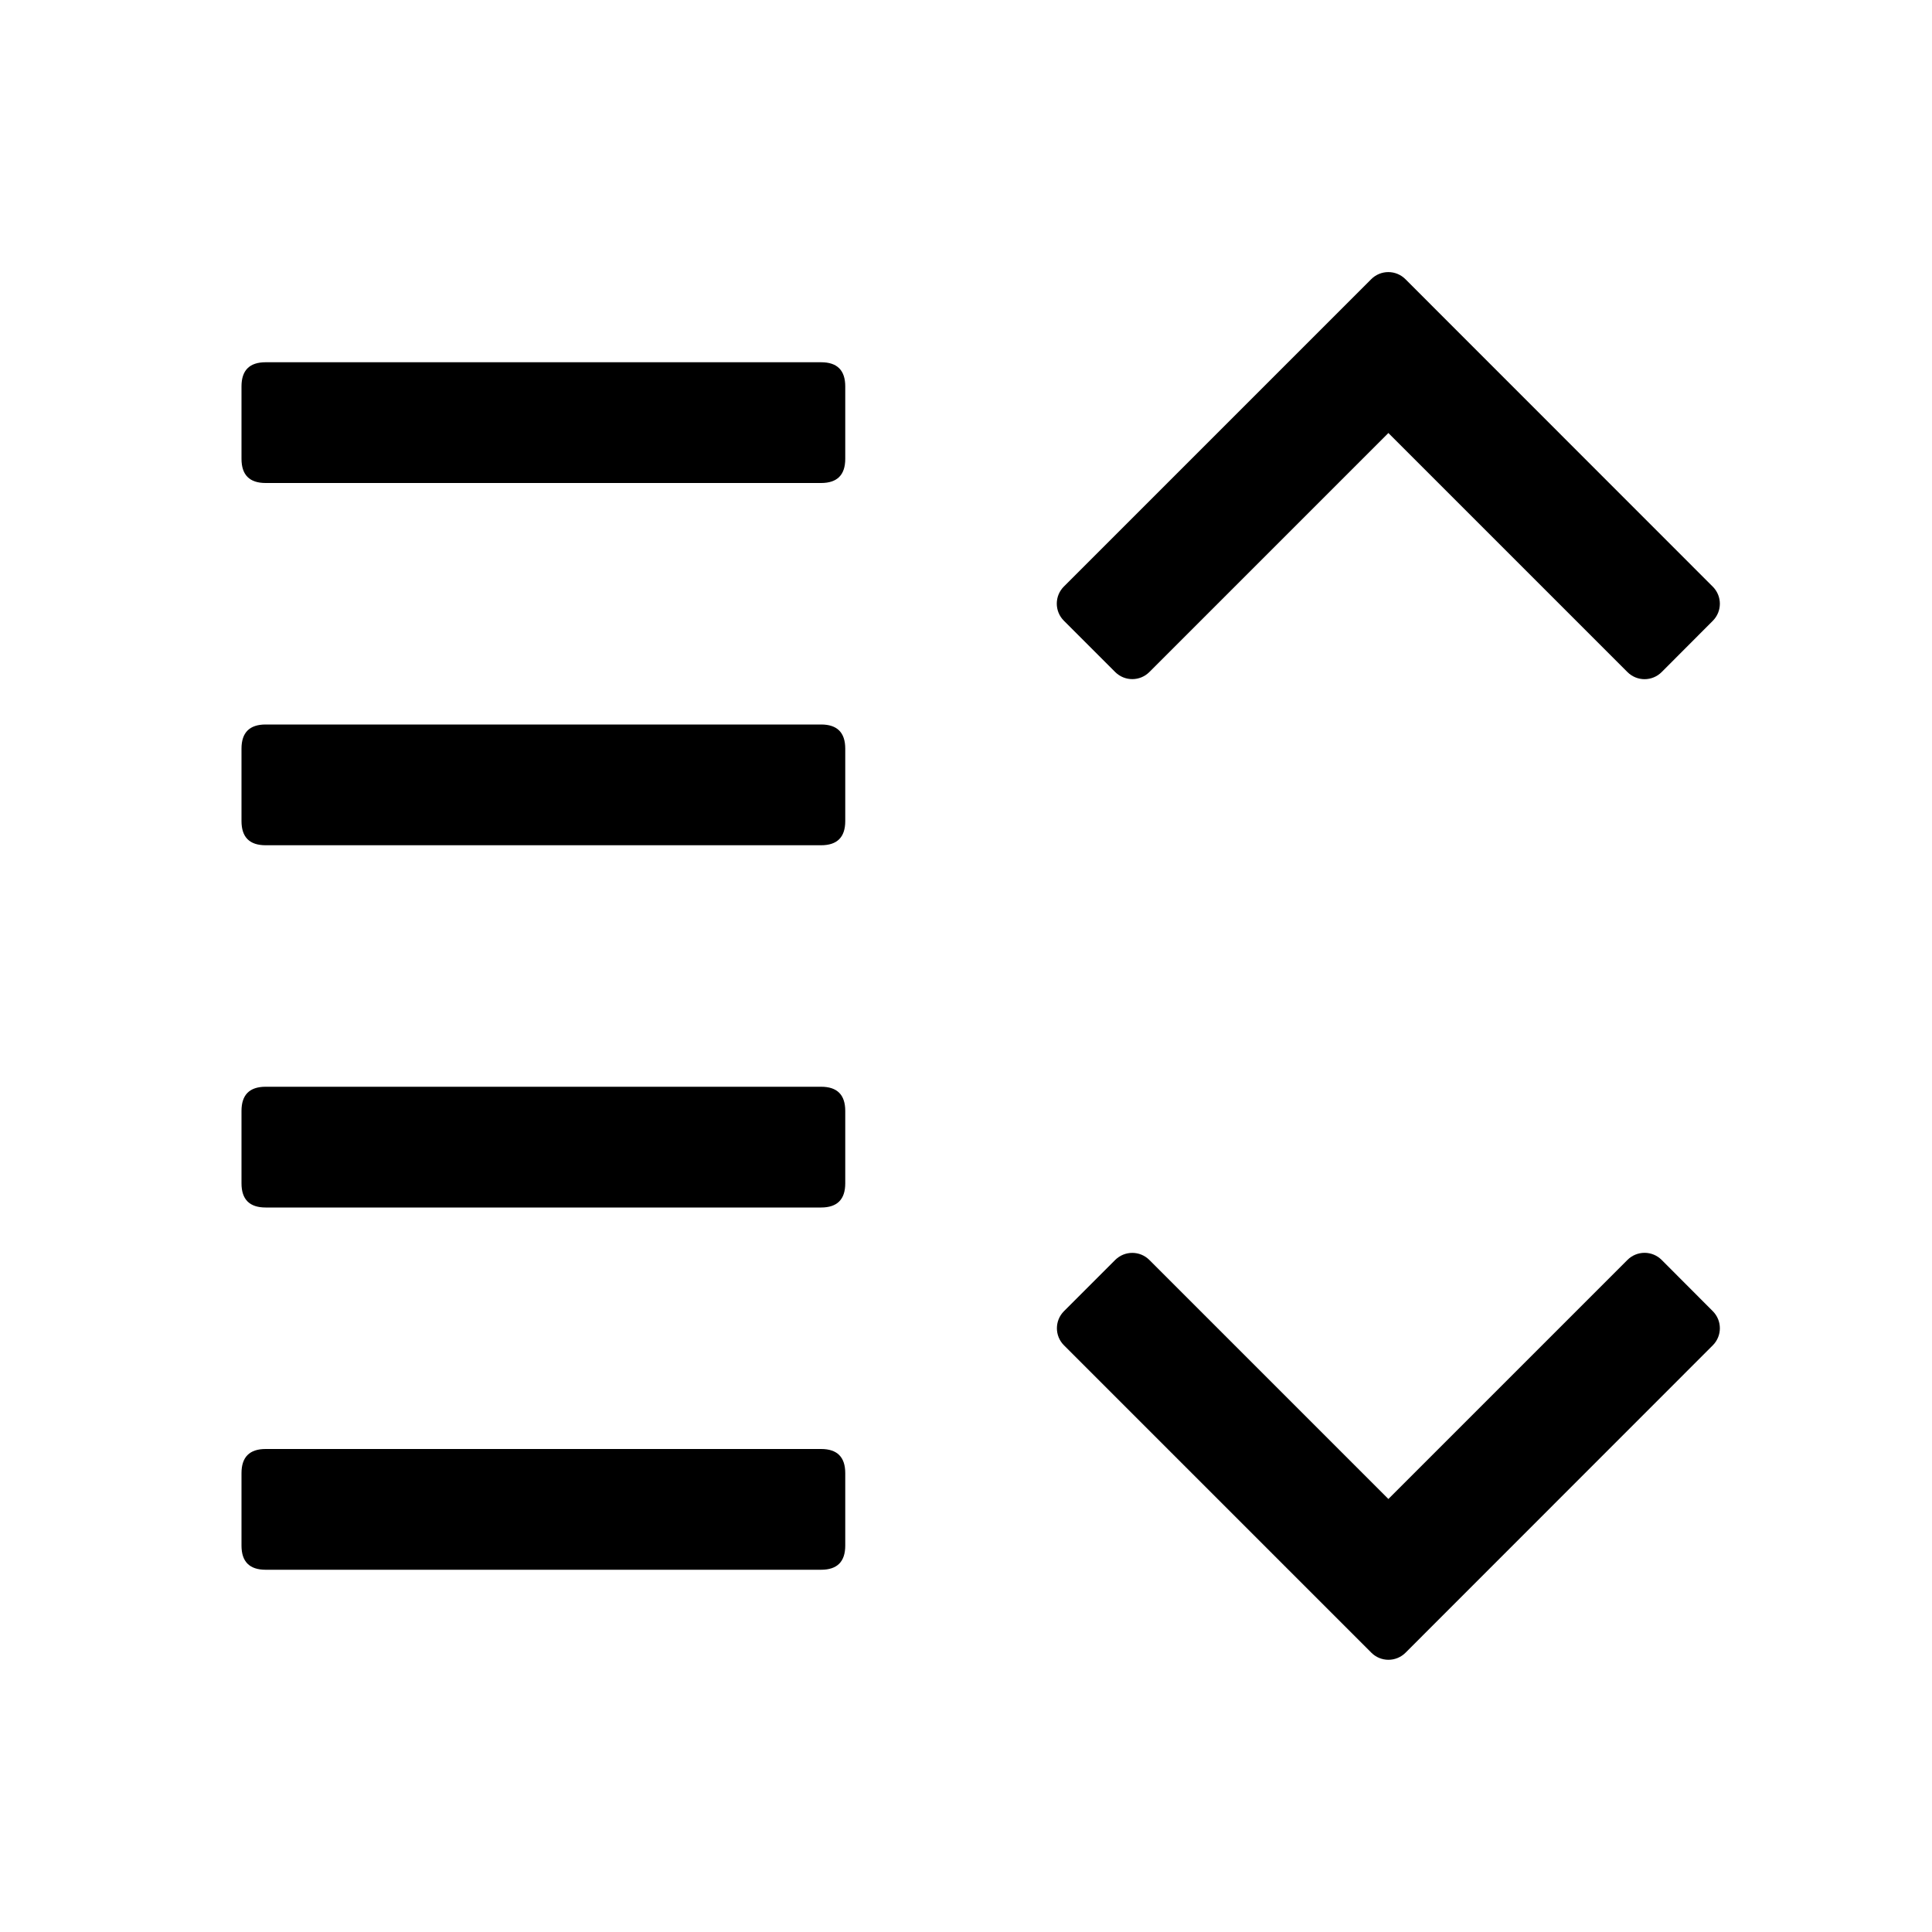
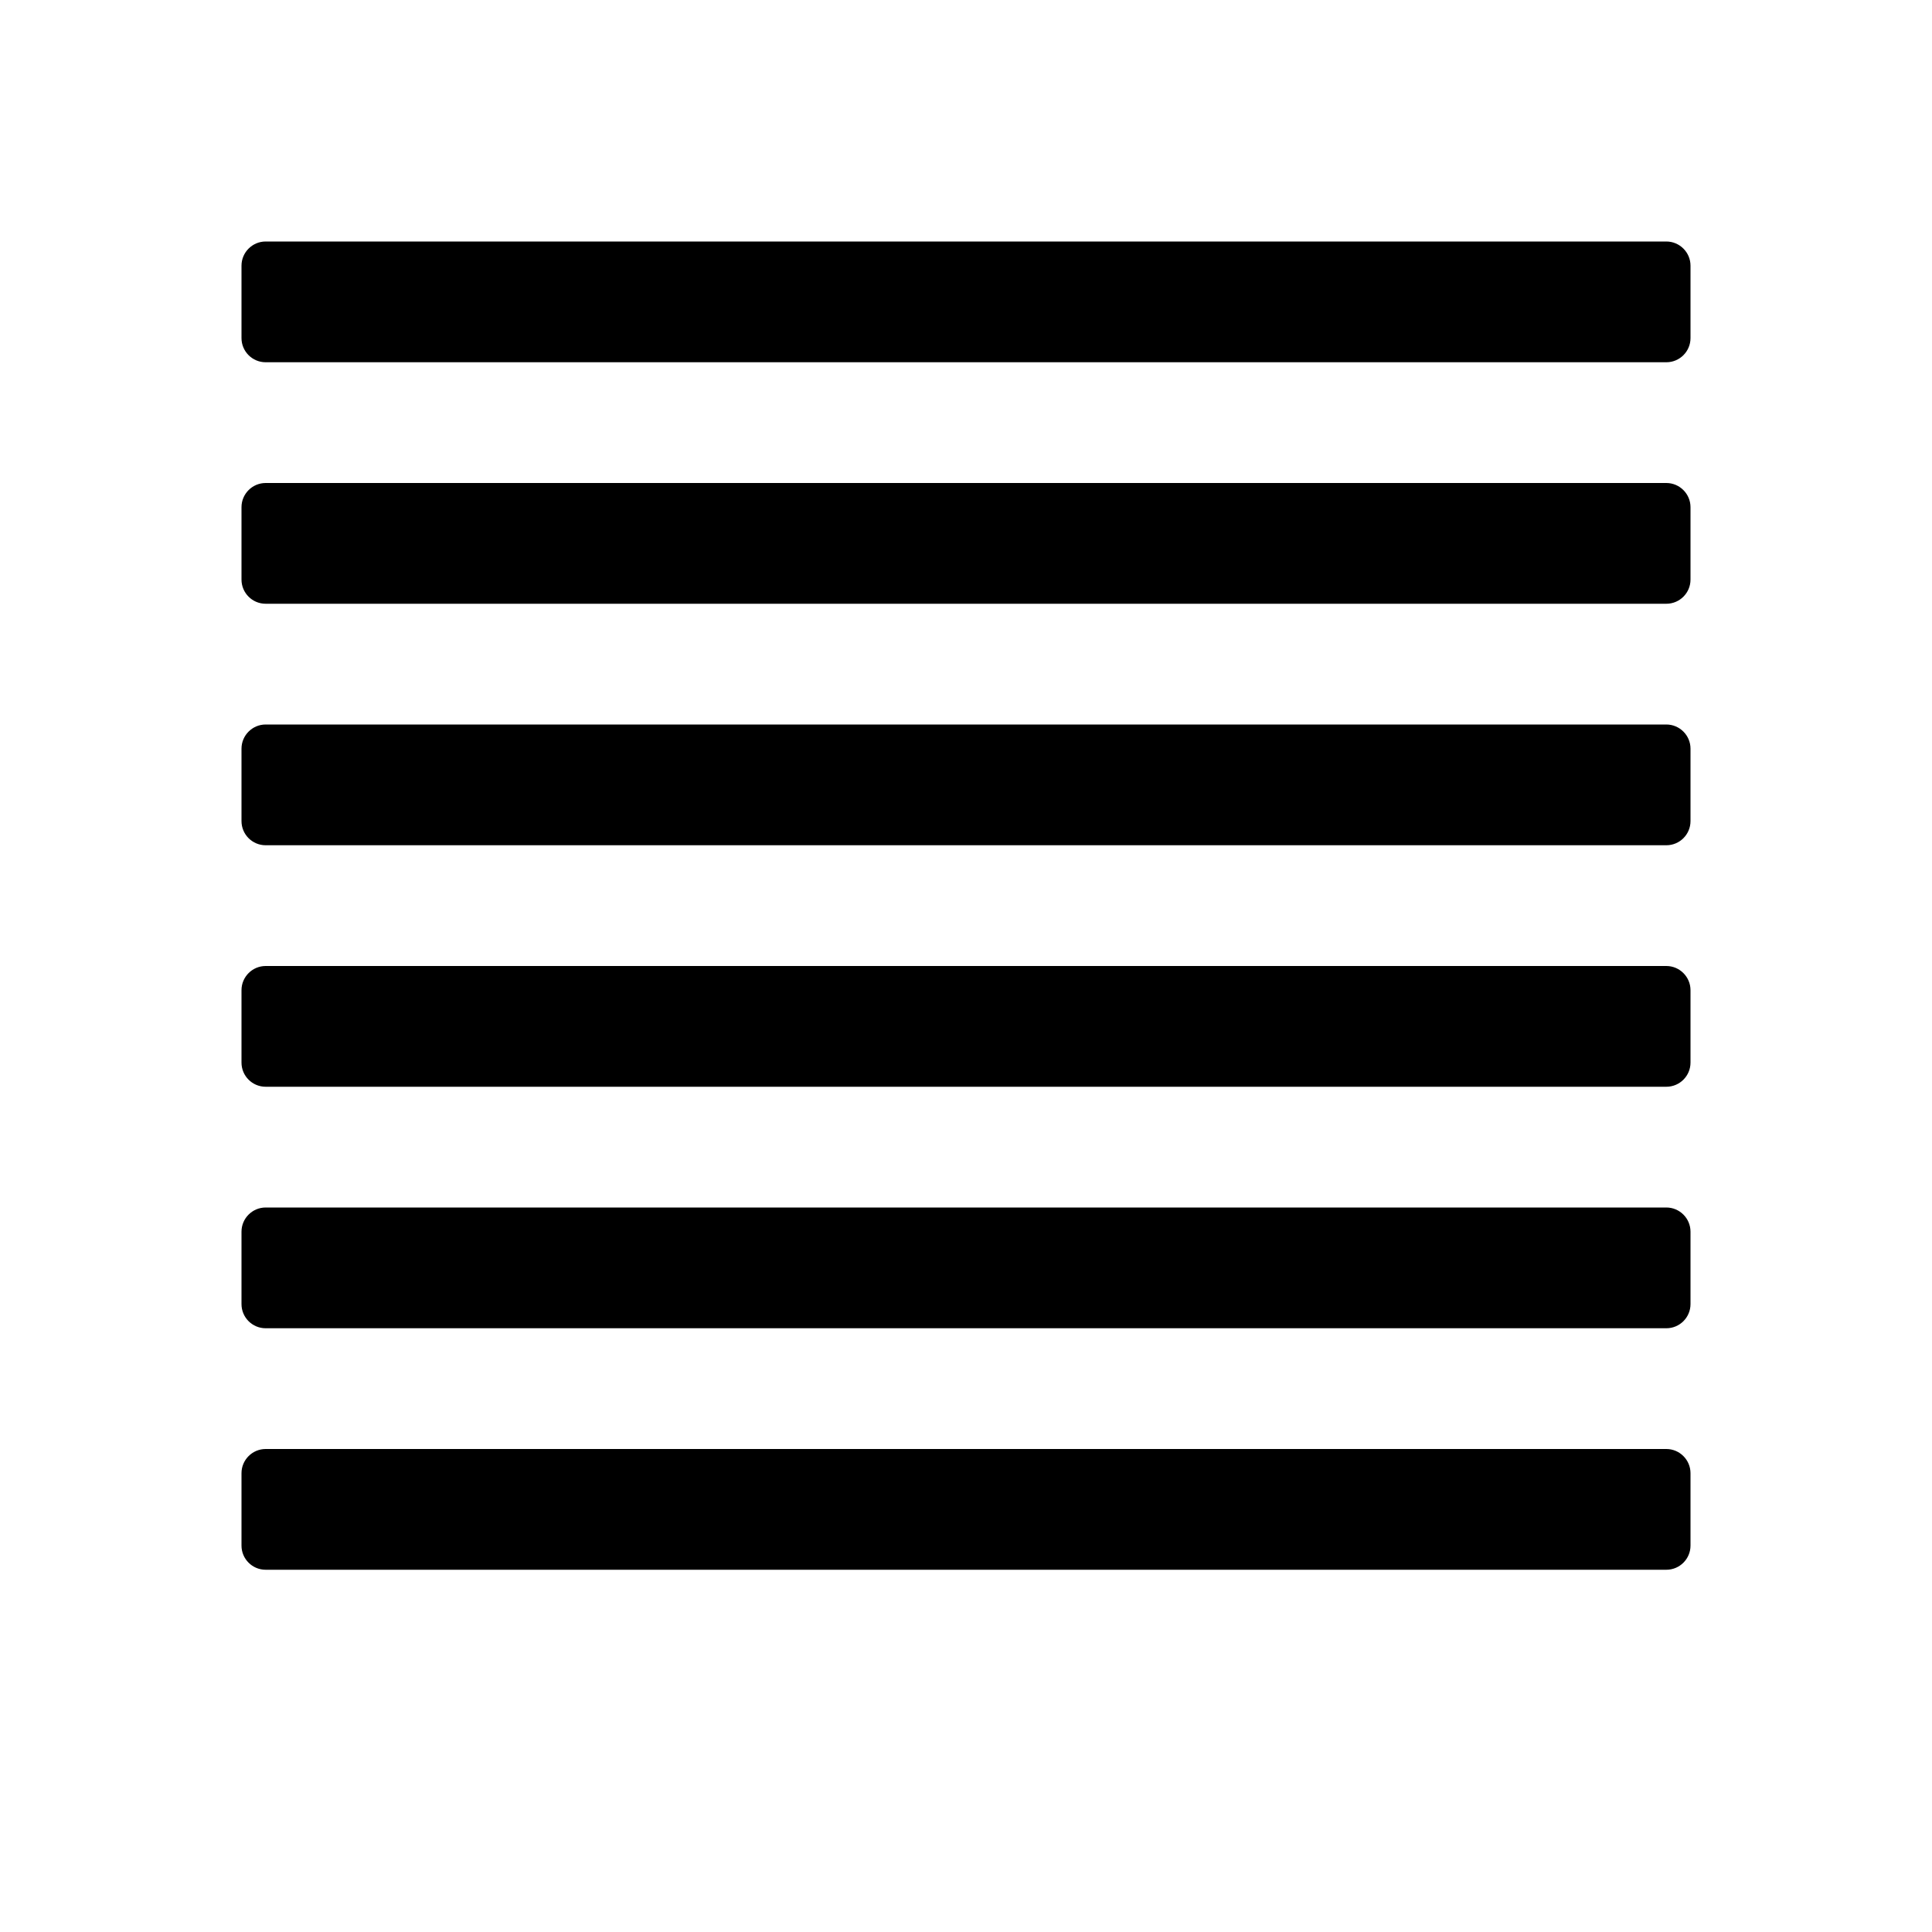
<svg viewBox="0 0 1024 1024" focusable="false">
-   <path d="M907.84 713.024a12.8 12.8 0 0 0 0-18.048l-27.136-27.2a12.8 12.8 0 0 0-18.112 0l-126.72 126.72-126.72-126.72a12.8 12.8 0 0 0-18.048 0l-27.2 27.2a12.8 12.8 0 0 0 0 18.048l162.944 162.944a12.8 12.8 0 0 0 18.112 0l162.88-162.944zm0-402.048a12.8 12.8 0 0 1 0 18.048l-27.136 27.2a12.8 12.8 0 0 1-18.112 0l-126.72-126.72-126.72 126.72a12.8 12.8 0 0 1-18.048 0L563.84 328.96a12.8 12.8 0 0 1 0-18.048l162.944-162.944a12.8 12.8 0 0 1 18.112 0l162.88 162.944zM140.8 192h294.4q12.8 0 12.8 12.8v38.4q0 12.8-12.8 12.8H140.8q-12.8 0-12.8-12.8v-38.4q0-12.8 12.8-12.8Zm0 192h294.4q12.8 0 12.8 12.8v38.4q0 12.8-12.8 12.8H140.8q-12.8 0-12.8-12.8v-38.4q0-12.8 12.8-12.8Zm0 192h294.4q12.8 0 12.8 12.8v38.4q0 12.8-12.8 12.8H140.8q-12.8 0-12.8-12.8v-38.4q0-12.8 12.8-12.8Zm0 192h294.4q12.8 0 12.8 12.8v38.4q0 12.8-12.8 12.8H140.8q-12.8 0-12.8-12.8v-38.4q0-12.8 12.8-12.8Z" />
+   <path d="M896 140.8v38.4a12.8 12.8 0 0 1-12.8 12.8H140.8a12.8 12.8 0 0 1-12.8-12.8v-38.4c0-7.04 5.76-12.8 12.8-12.8h742.4c7.04 0 12.8 5.76 12.8 12.8zm0 128v38.4a12.8 12.8 0 0 1-12.8 12.8H140.8a12.8 12.8 0 0 1-12.8-12.8v-38.4c0-7.04 5.76-12.8 12.8-12.8h742.4c7.04 0 12.8 5.76 12.8 12.8zm0 128v38.4a12.8 12.8 0 0 1-12.8 12.8H140.8a12.8 12.8 0 0 1-12.8-12.8v-38.4c0-7.04 5.76-12.8 12.8-12.8h742.4c7.04 0 12.8 5.76 12.8 12.8zm0 128v38.4a12.8 12.8 0 0 1-12.8 12.8H140.8a12.8 12.8 0 0 1-12.8-12.8v-38.4c0-7.04 5.76-12.8 12.8-12.8h742.4c7.04 0 12.8 5.76 12.8 12.8zm0 128v38.4a12.8 12.8 0 0 1-12.8 12.8H140.8a12.8 12.8 0 0 1-12.8-12.8v-38.4c0-7.04 5.76-12.8 12.8-12.8h742.4c7.04 0 12.8 5.76 12.8 12.8zm0 128v38.4a12.8 12.8 0 0 1-12.8 12.8H140.8a12.8 12.8 0 0 1-12.8-12.8v-38.4c0-7.04 5.76-12.8 12.8-12.8h742.4c7.04 0 12.8 5.76 12.8 12.8z" />
</svg>
